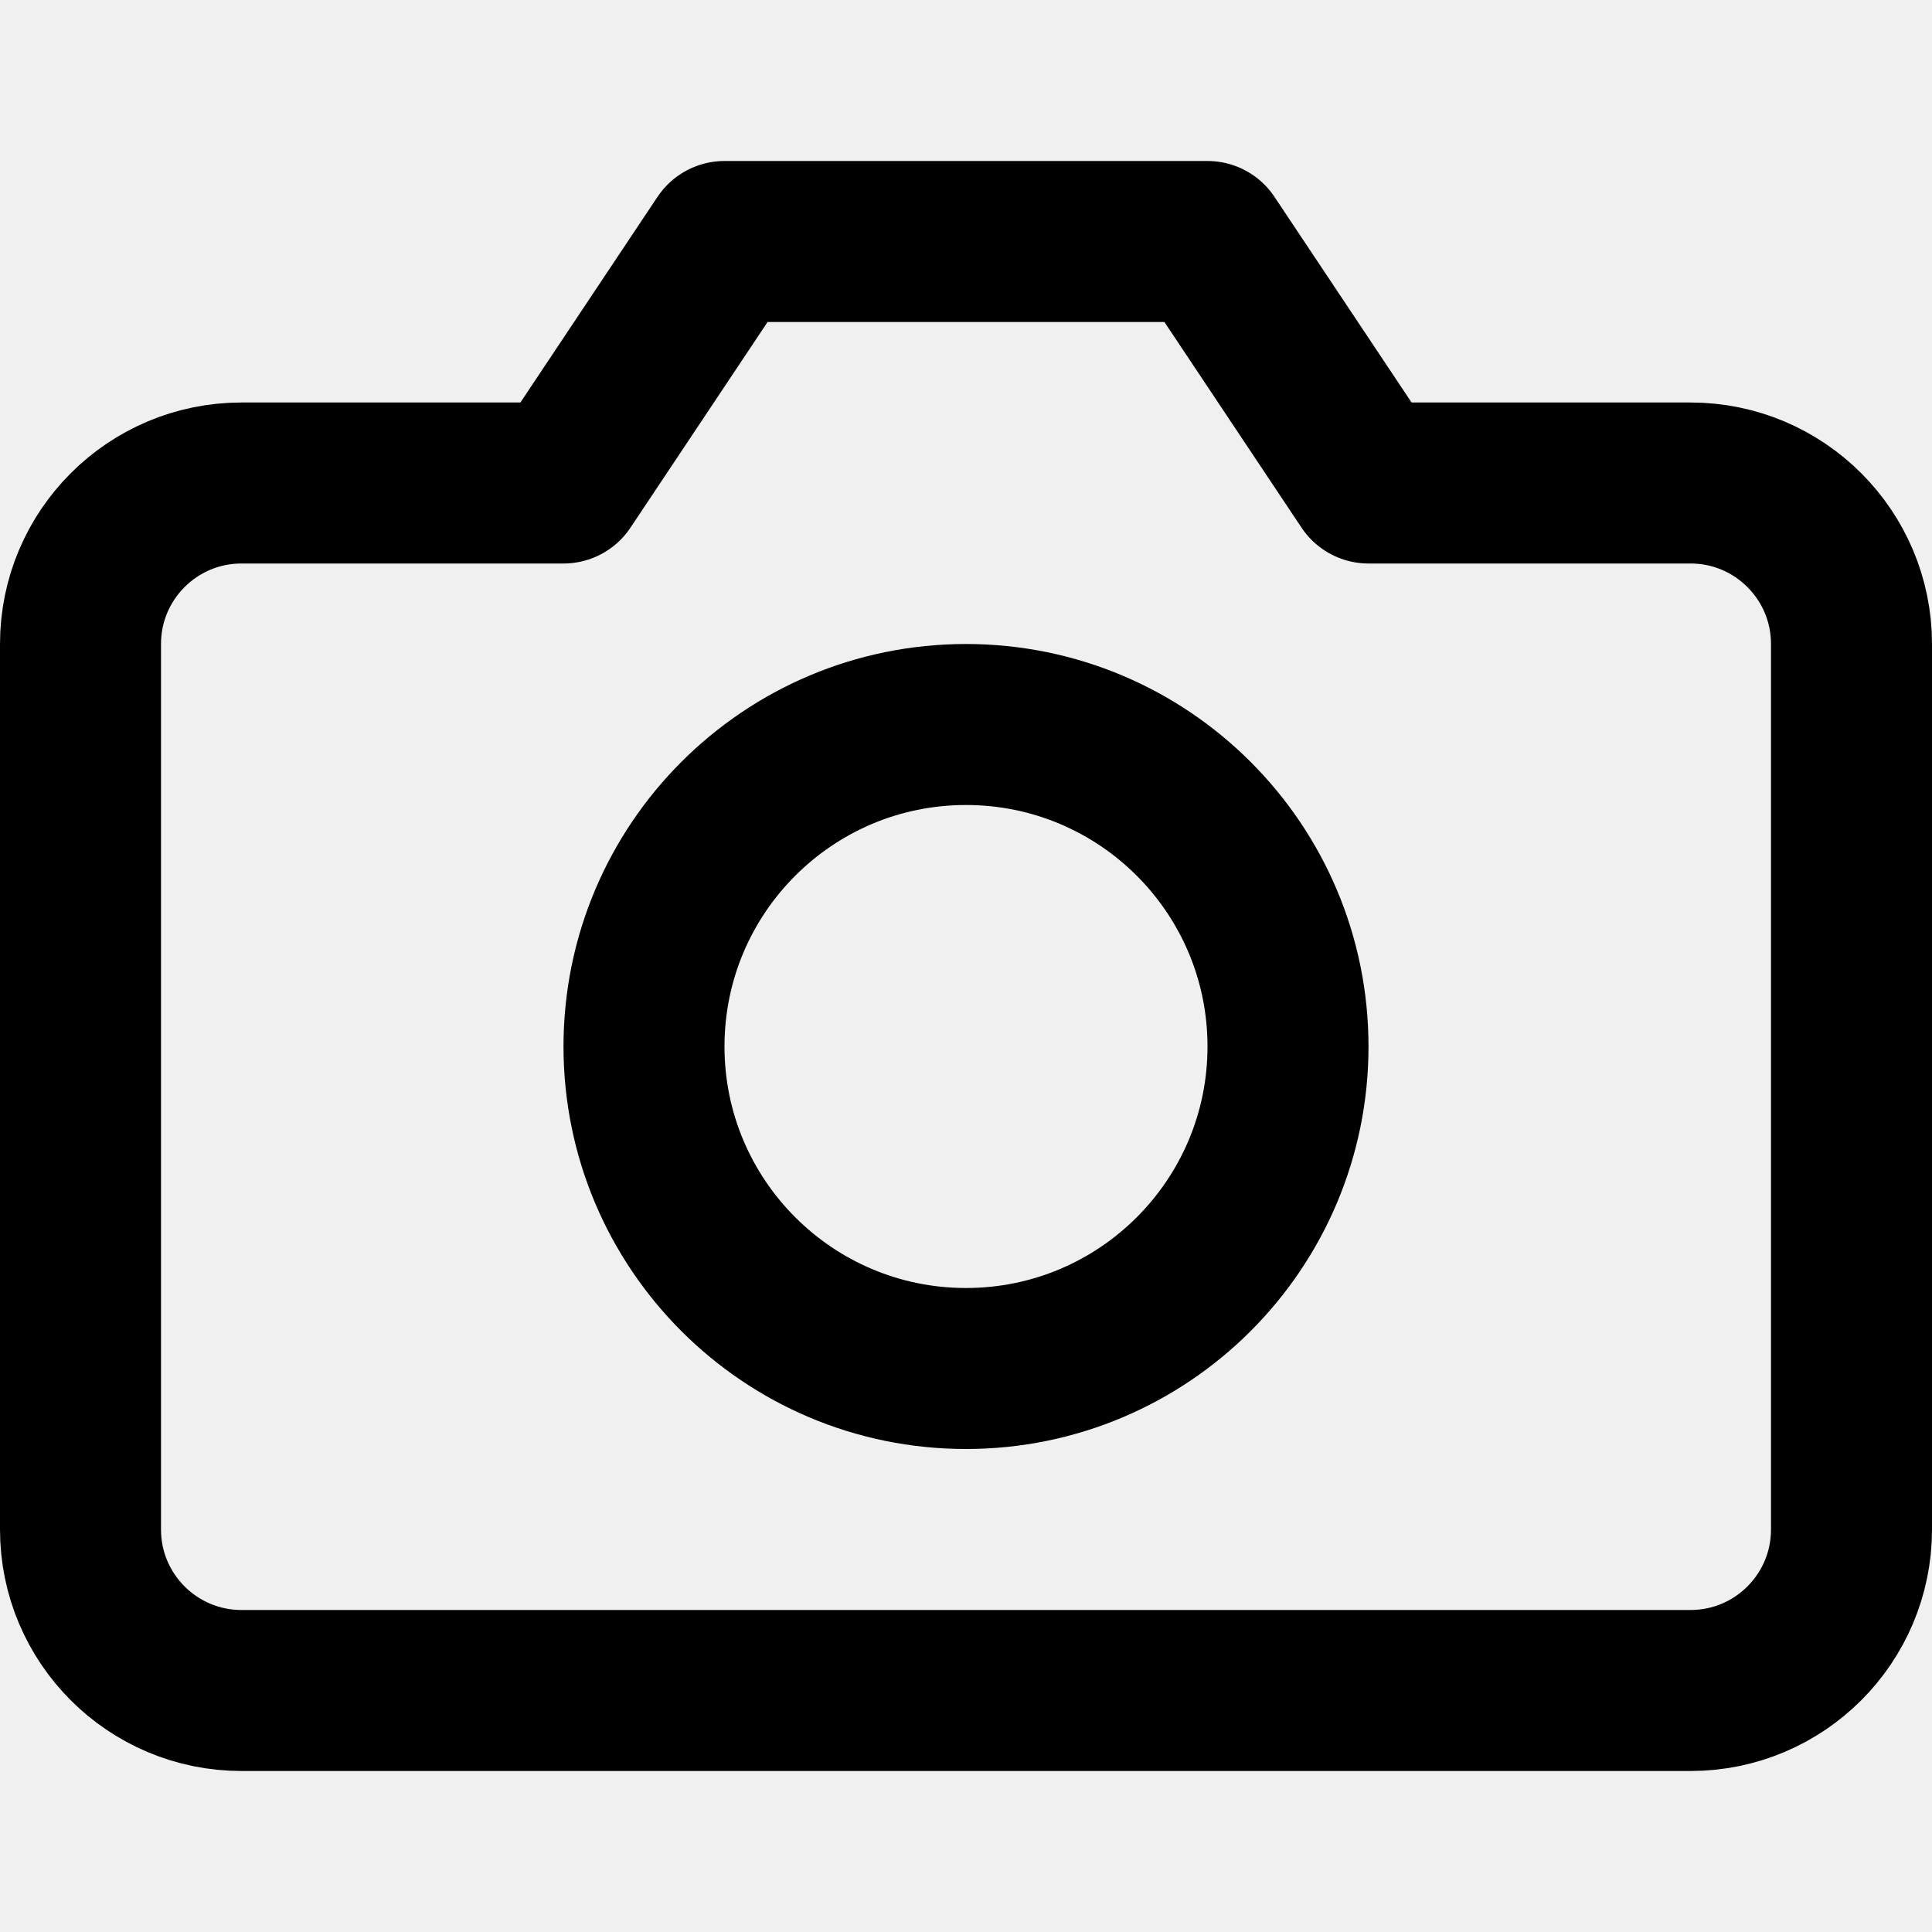
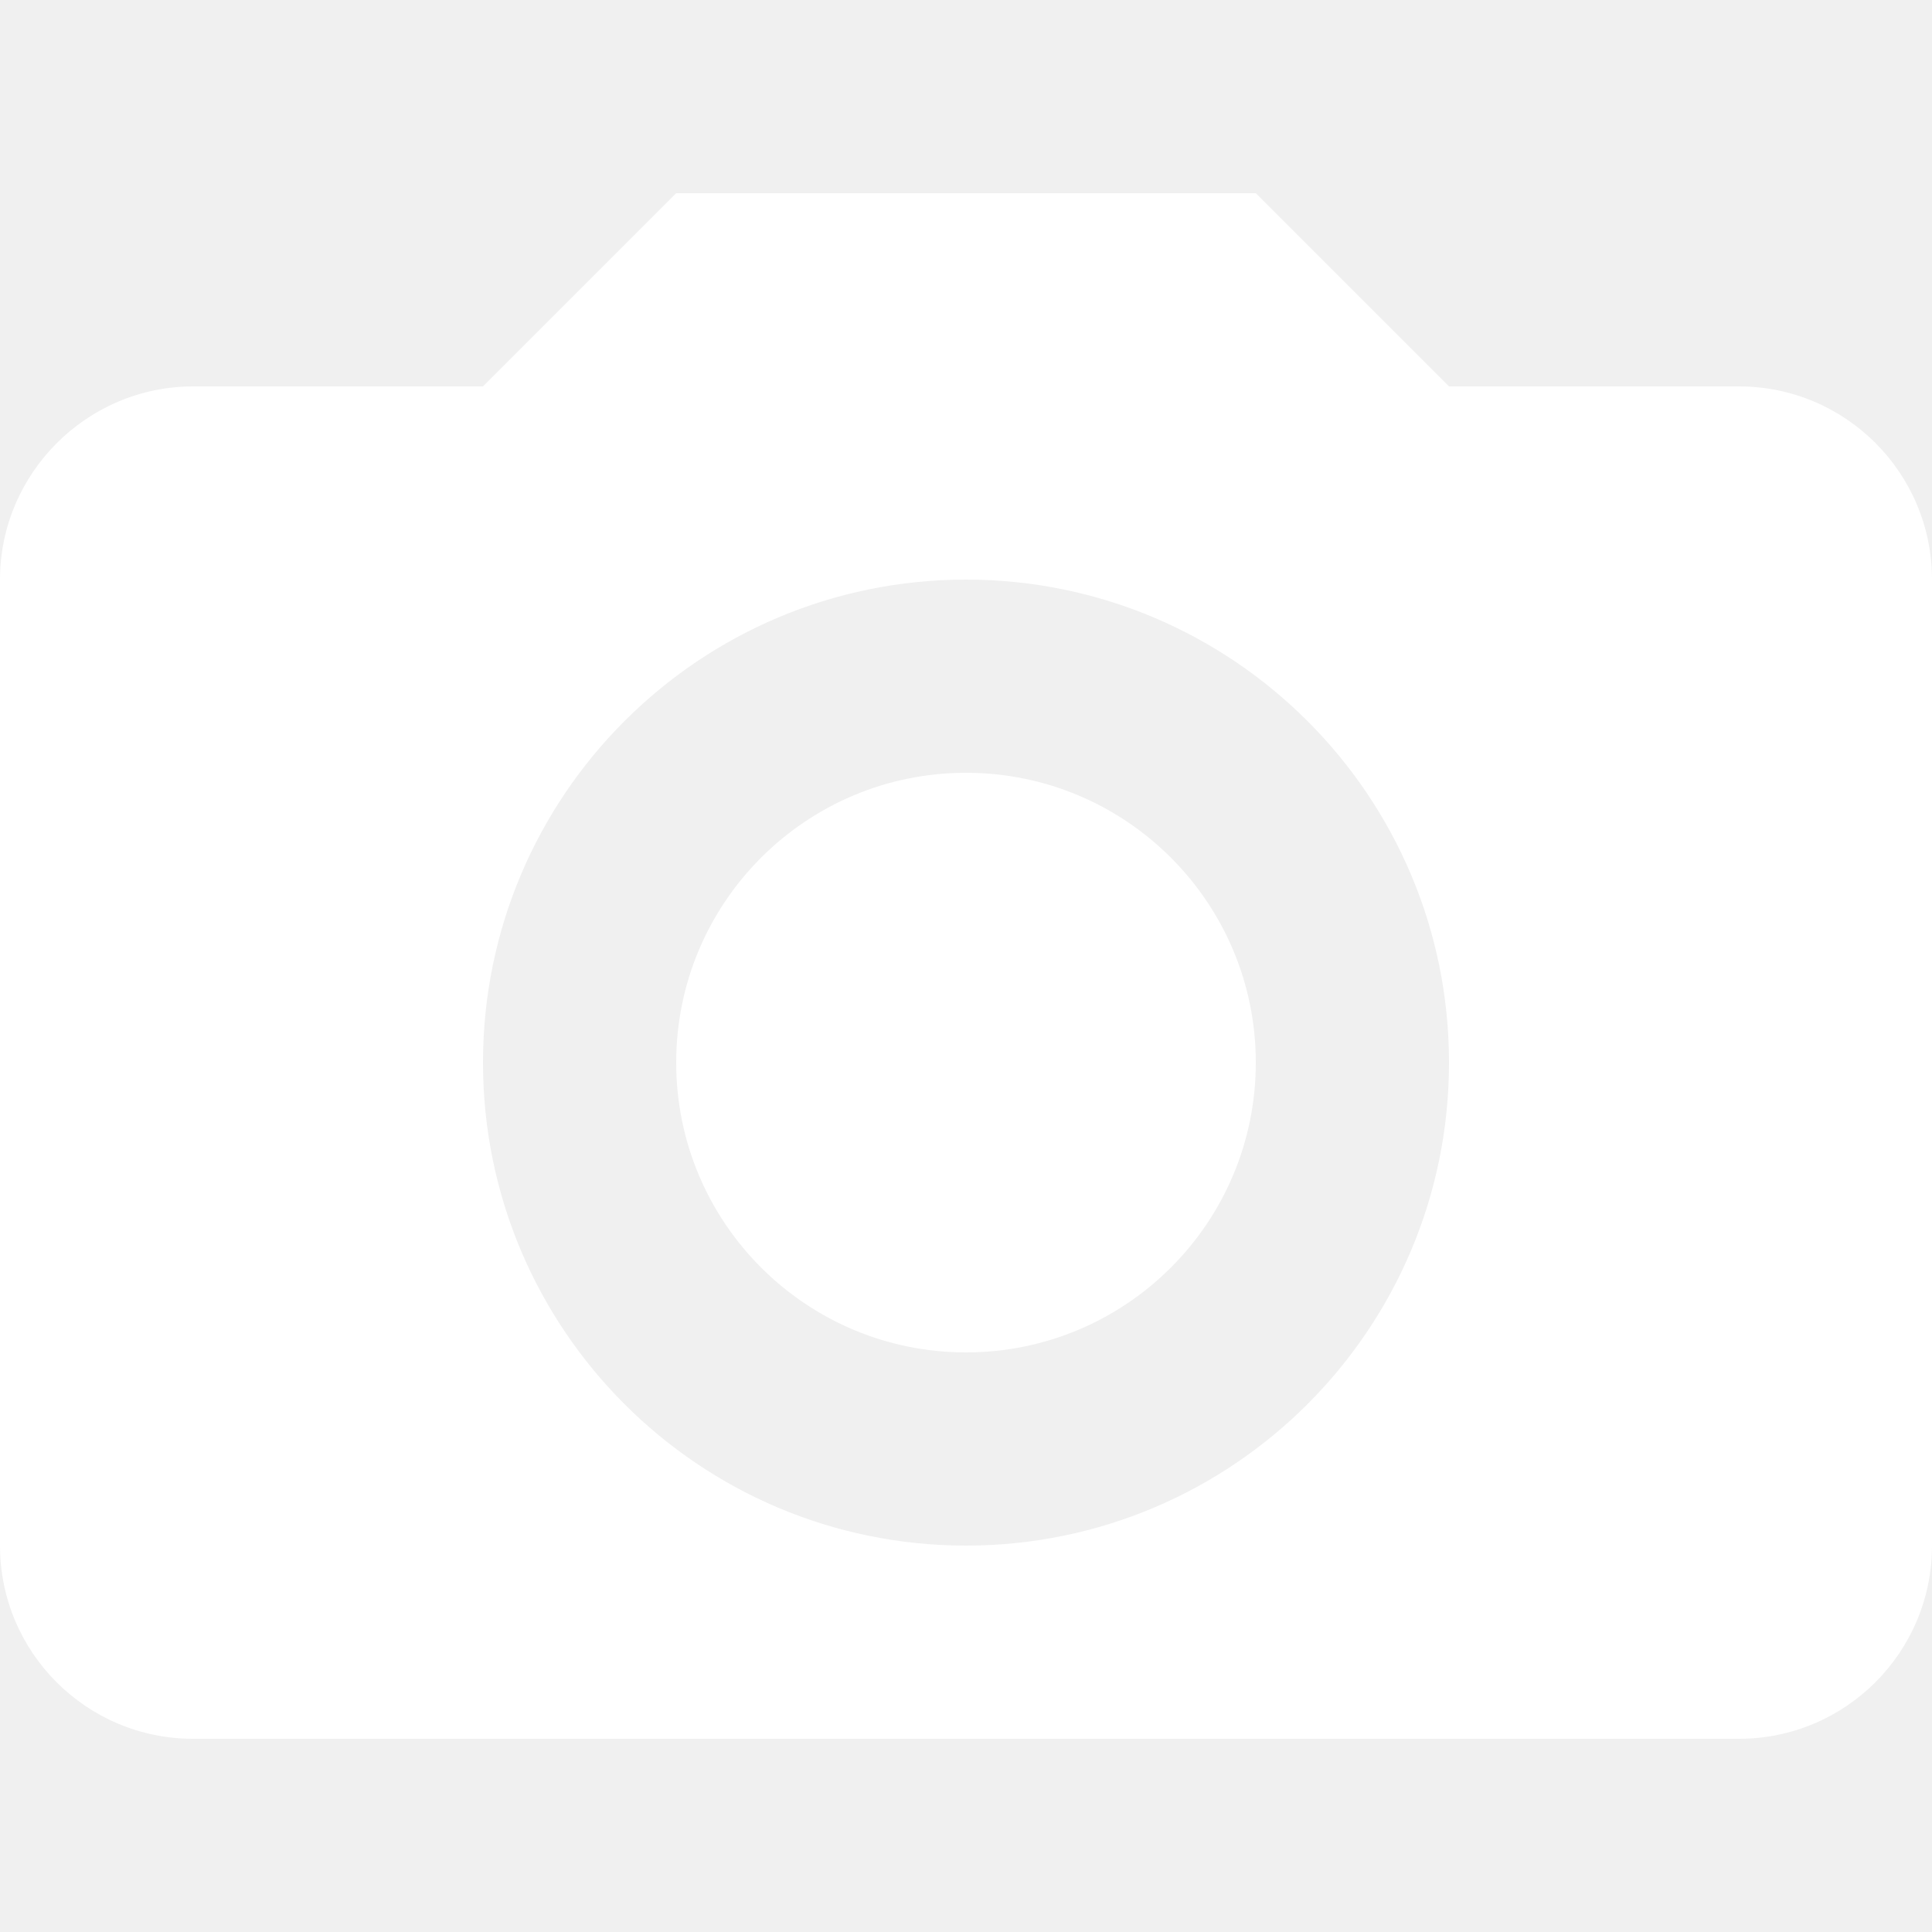
- <svg xmlns="http://www.w3.org/2000/svg" width="24" height="24" viewBox="0 0 24 24" fill="none" stroke="currentColor" stroke-width="2" stroke-linecap="round" stroke-linejoin="round" class="feather feather-camera">
-   <path d="M23 19a2 2 0 0 1-2 2H3a2 2 0 0 1-2-2V8a2 2 0 0 1 2-2h4l2-3h6l2 3h4a2 2 0 0 1 2 2z" />
-   <circle cx="12" cy="13" r="4" />
+ <svg xmlns="http://www.w3.org/2000/svg" version="1.1" width="20" height="20" viewBox="0 0 20 20">
+   <path fill="#fff" d="M0 6c0-1.1 0.9-2 2-2h3l2-2h6l2 2h3c1.105 0 2 0.895 2 2v0 10c0 1.105-0.895 2-2 2v0h-16c-1.105 0-2-0.895-2-2v0-10zM10 16c2.761 0 5-2.239 5-5s-2.239-5-5-5v0c-2.761 0-5 2.239-5 5s2.239 5 5 5v0zM10 14c-1.657 0-3-1.343-3-3s1.343-3 3-3v0c1.657 0 3 1.343 3 3s-1.343 3-3 3v0z" />
</svg>
